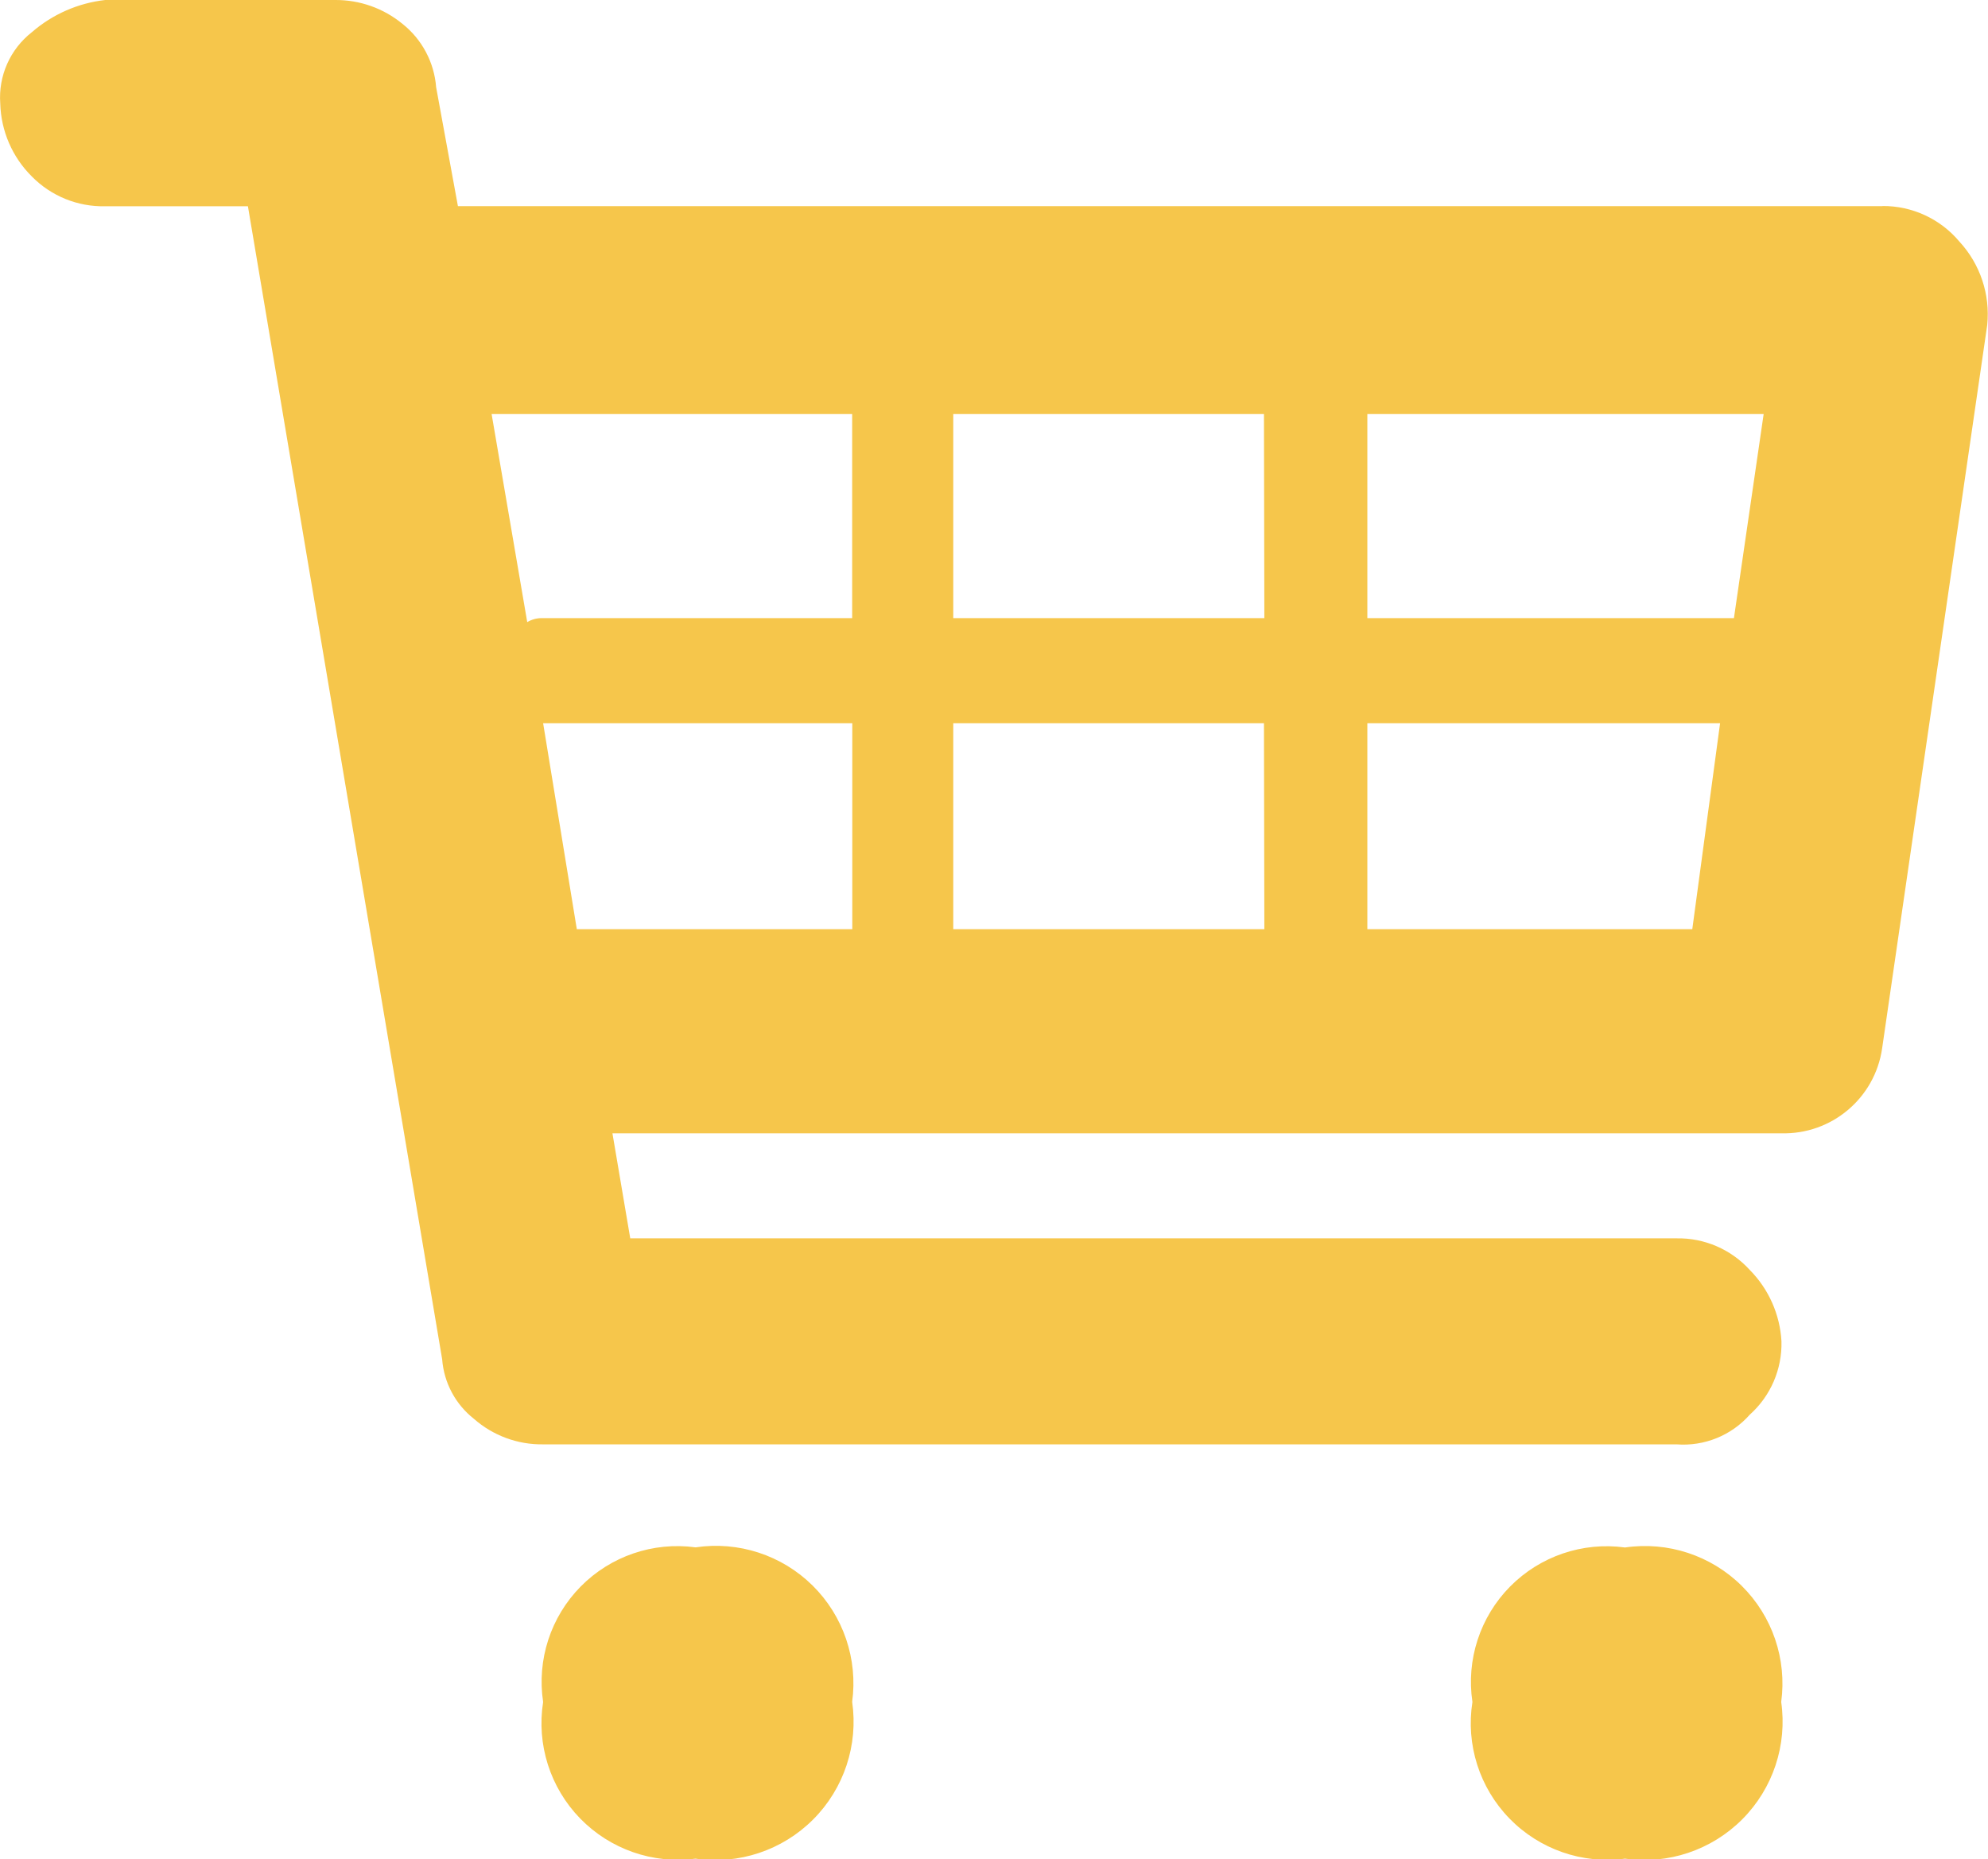
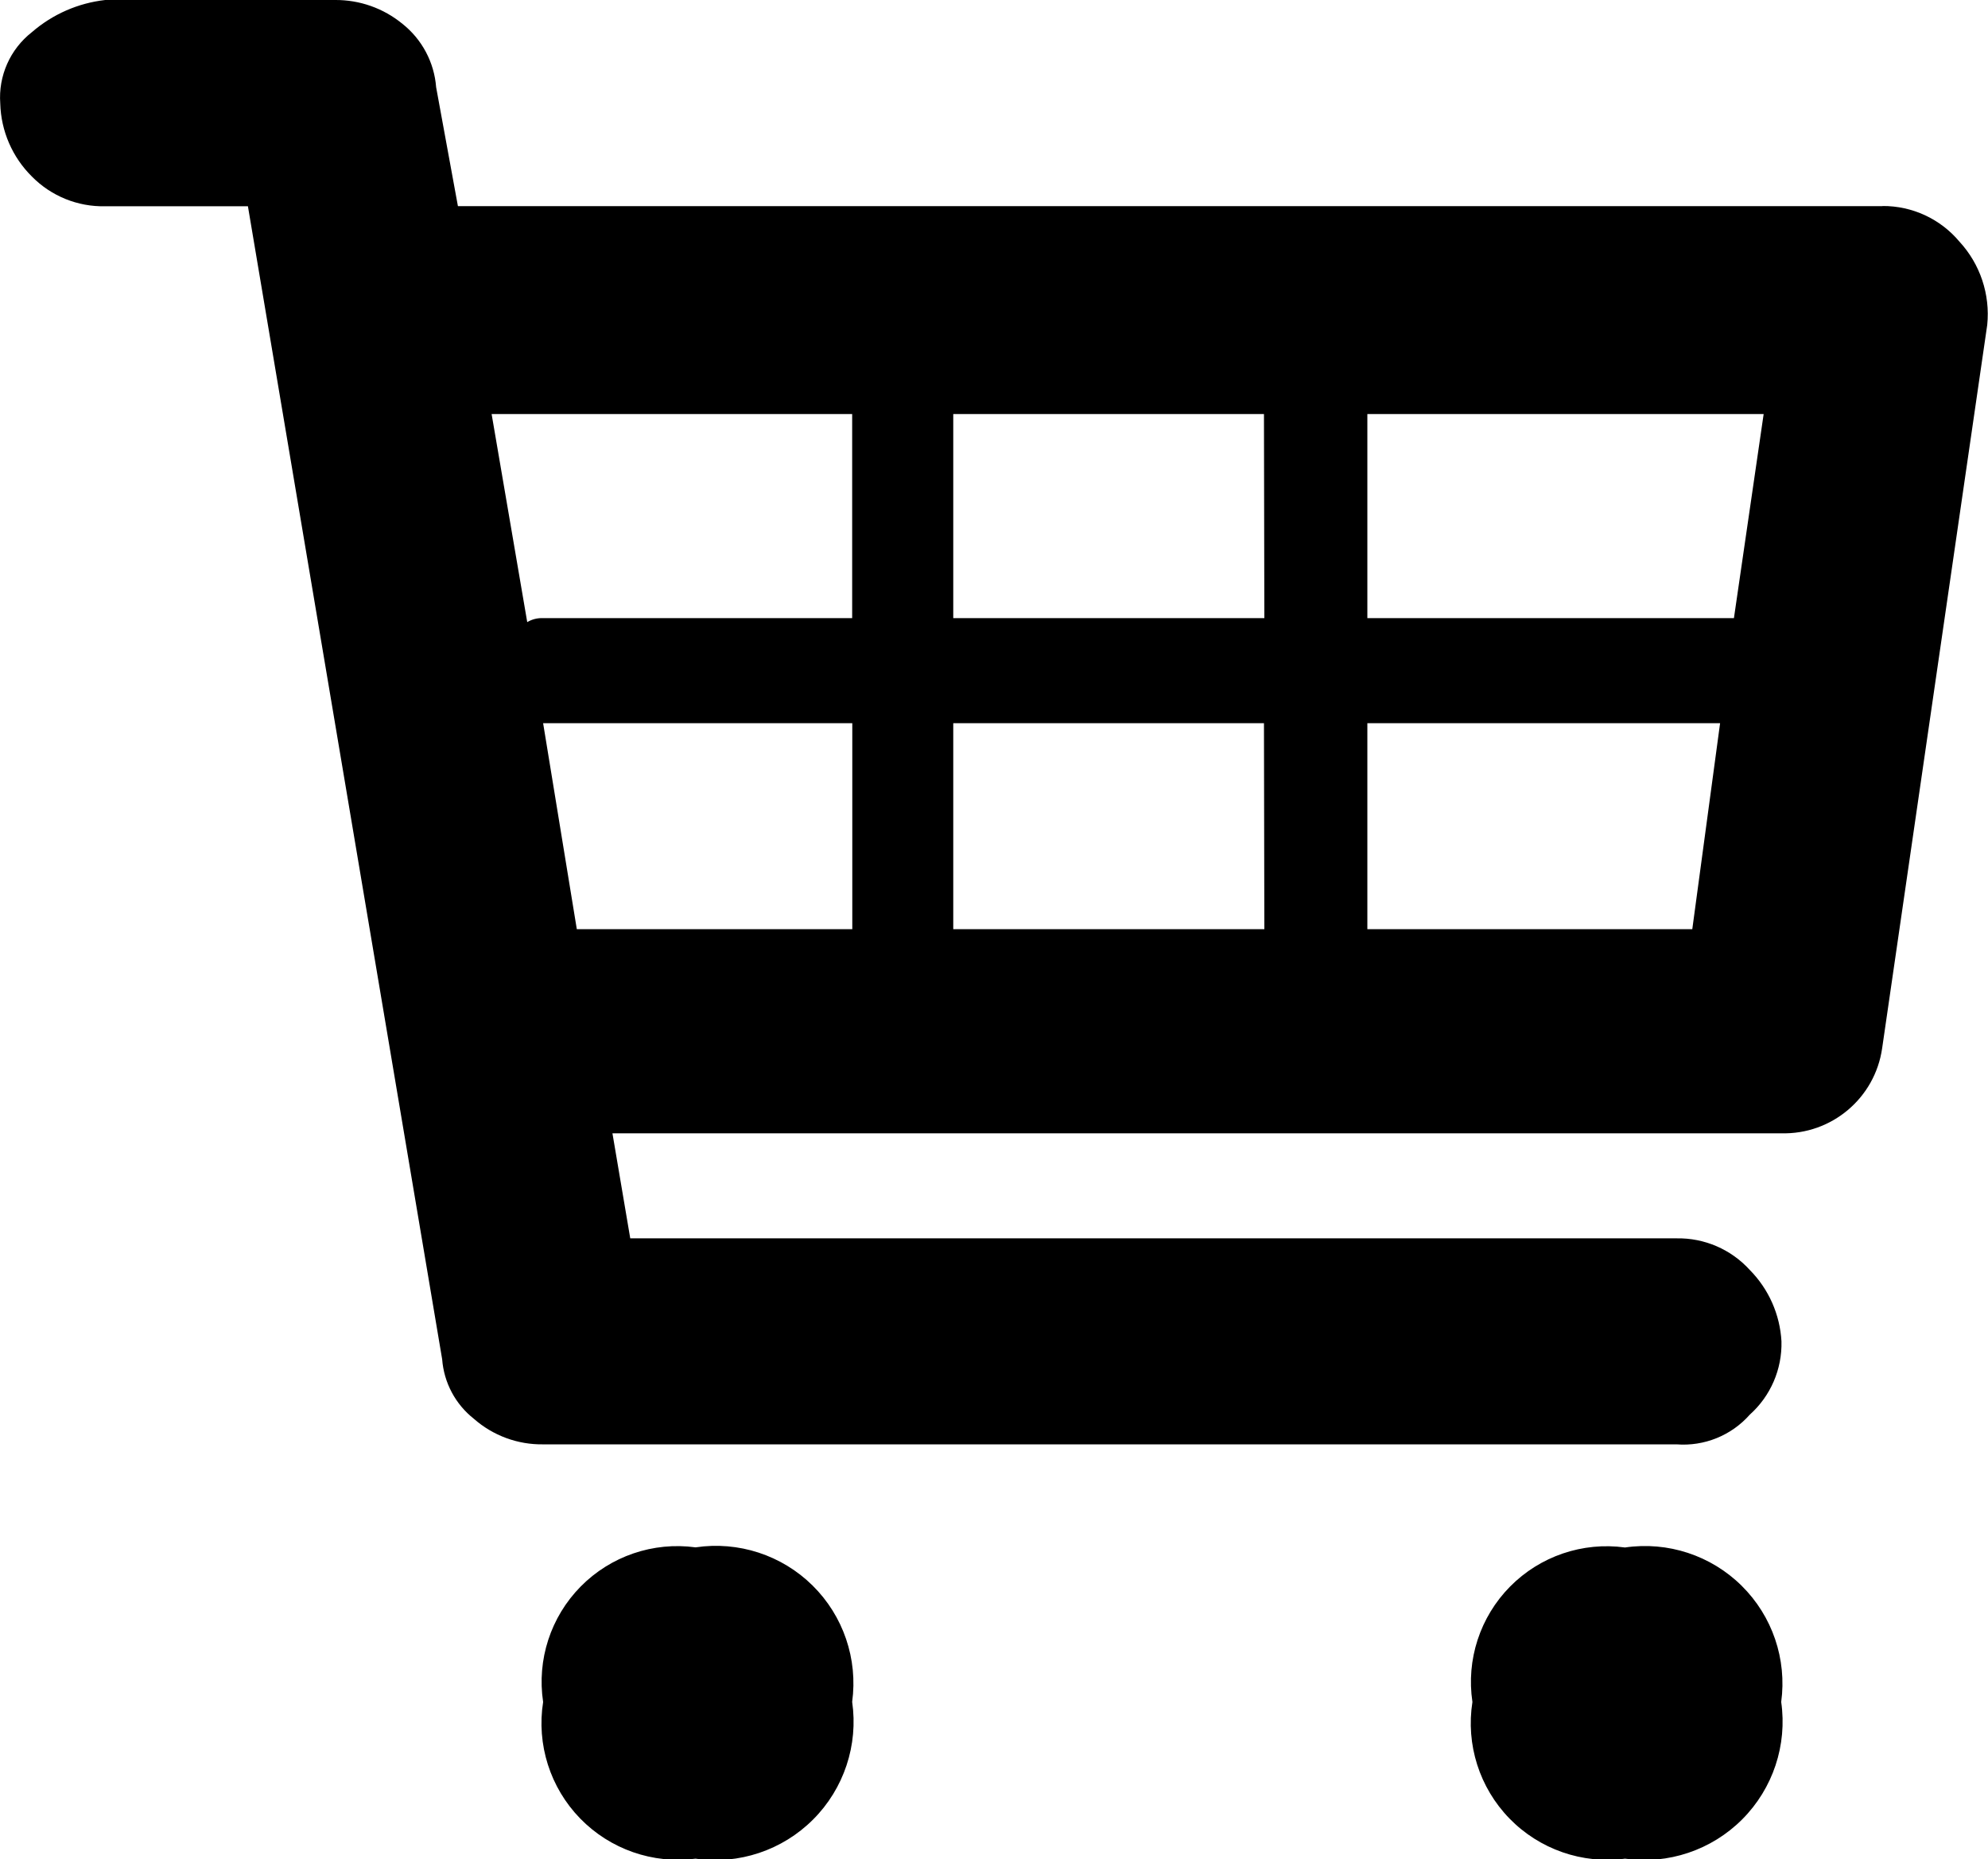
<svg xmlns="http://www.w3.org/2000/svg" width="15.516" height="14.507" viewBox="0 0 15.516 14.507">
-   <path id="basket" d="M14.691,2.6a.777.777,0,0,1,.6.278.835.835,0,0,1,.217.65l-.82,5.645a.774.774,0,0,1-.789.665H4.778l.139.82h8.166a.753.753,0,0,1,.572.247.86.86,0,0,1,.247.557.742.742,0,0,1-.247.572.692.692,0,0,1-.572.232H4.237a.8.8,0,0,1-.541-.2.654.654,0,0,1-.247-.464l-1.516-9H.819a.778.778,0,0,1-.572-.232A.834.834,0,0,1,0,1.8a.647.647,0,0,1,.247-.557A1.053,1.053,0,0,1,.819.992H2.613a.819.819,0,0,1,.526.186.7.7,0,0,1,.263.495l.17.928h11.12Zm-.928,1.624H10.67V5.817h2.861Zm-3.9,0H7.438V5.817H9.866Zm0,2.413H7.438V8.245H9.866ZM6.649,4.224H3.835l.278,1.624a.22.22,0,0,1,.124-.031H6.649ZM4.237,6.637,4.5,8.245h2.15V6.637ZM10.67,8.245h2.536l.217-1.608H10.67V8.245ZM4.237,14.277A1.059,1.059,0,0,1,5.427,13.07a1.073,1.073,0,0,1,1.222,1.206A1.08,1.08,0,0,1,5.427,15.5,1.066,1.066,0,0,1,4.237,14.277Zm7.253,0a1.059,1.059,0,0,1,1.191-1.206A1.073,1.073,0,0,1,13.9,14.277,1.08,1.08,0,0,1,12.681,15.5,1.066,1.066,0,0,1,11.49,14.277Z" transform="translate(0.002 -0.992)" fill="#f6c64b" />
+   <path id="basket" d="M14.691,2.6a.777.777,0,0,1,.6.278.835.835,0,0,1,.217.65l-.82,5.645a.774.774,0,0,1-.789.665H4.778l.139.82h8.166a.753.753,0,0,1,.572.247.86.86,0,0,1,.247.557.742.742,0,0,1-.247.572.692.692,0,0,1-.572.232H4.237a.8.8,0,0,1-.541-.2.654.654,0,0,1-.247-.464l-1.516-9H.819a.778.778,0,0,1-.572-.232A.834.834,0,0,1,0,1.8a.647.647,0,0,1,.247-.557A1.053,1.053,0,0,1,.819.992H2.613a.819.819,0,0,1,.526.186.7.7,0,0,1,.263.495l.17.928h11.12Zm-.928,1.624H10.67V5.817h2.861Zm-3.9,0H7.438V5.817H9.866Zm0,2.413H7.438V8.245H9.866ZM6.649,4.224H3.835l.278,1.624a.22.22,0,0,1,.124-.031H6.649ZM4.237,6.637,4.5,8.245h2.15V6.637ZM10.67,8.245h2.536l.217-1.608H10.67V8.245ZM4.237,14.277A1.059,1.059,0,0,1,5.427,13.07a1.073,1.073,0,0,1,1.222,1.206A1.08,1.08,0,0,1,5.427,15.5,1.066,1.066,0,0,1,4.237,14.277Zm7.253,0a1.059,1.059,0,0,1,1.191-1.206A1.073,1.073,0,0,1,13.9,14.277,1.08,1.08,0,0,1,12.681,15.5,1.066,1.066,0,0,1,11.49,14.277Z" transform="translate(0.002 -0.992)" fill="#000000" />
</svg>
